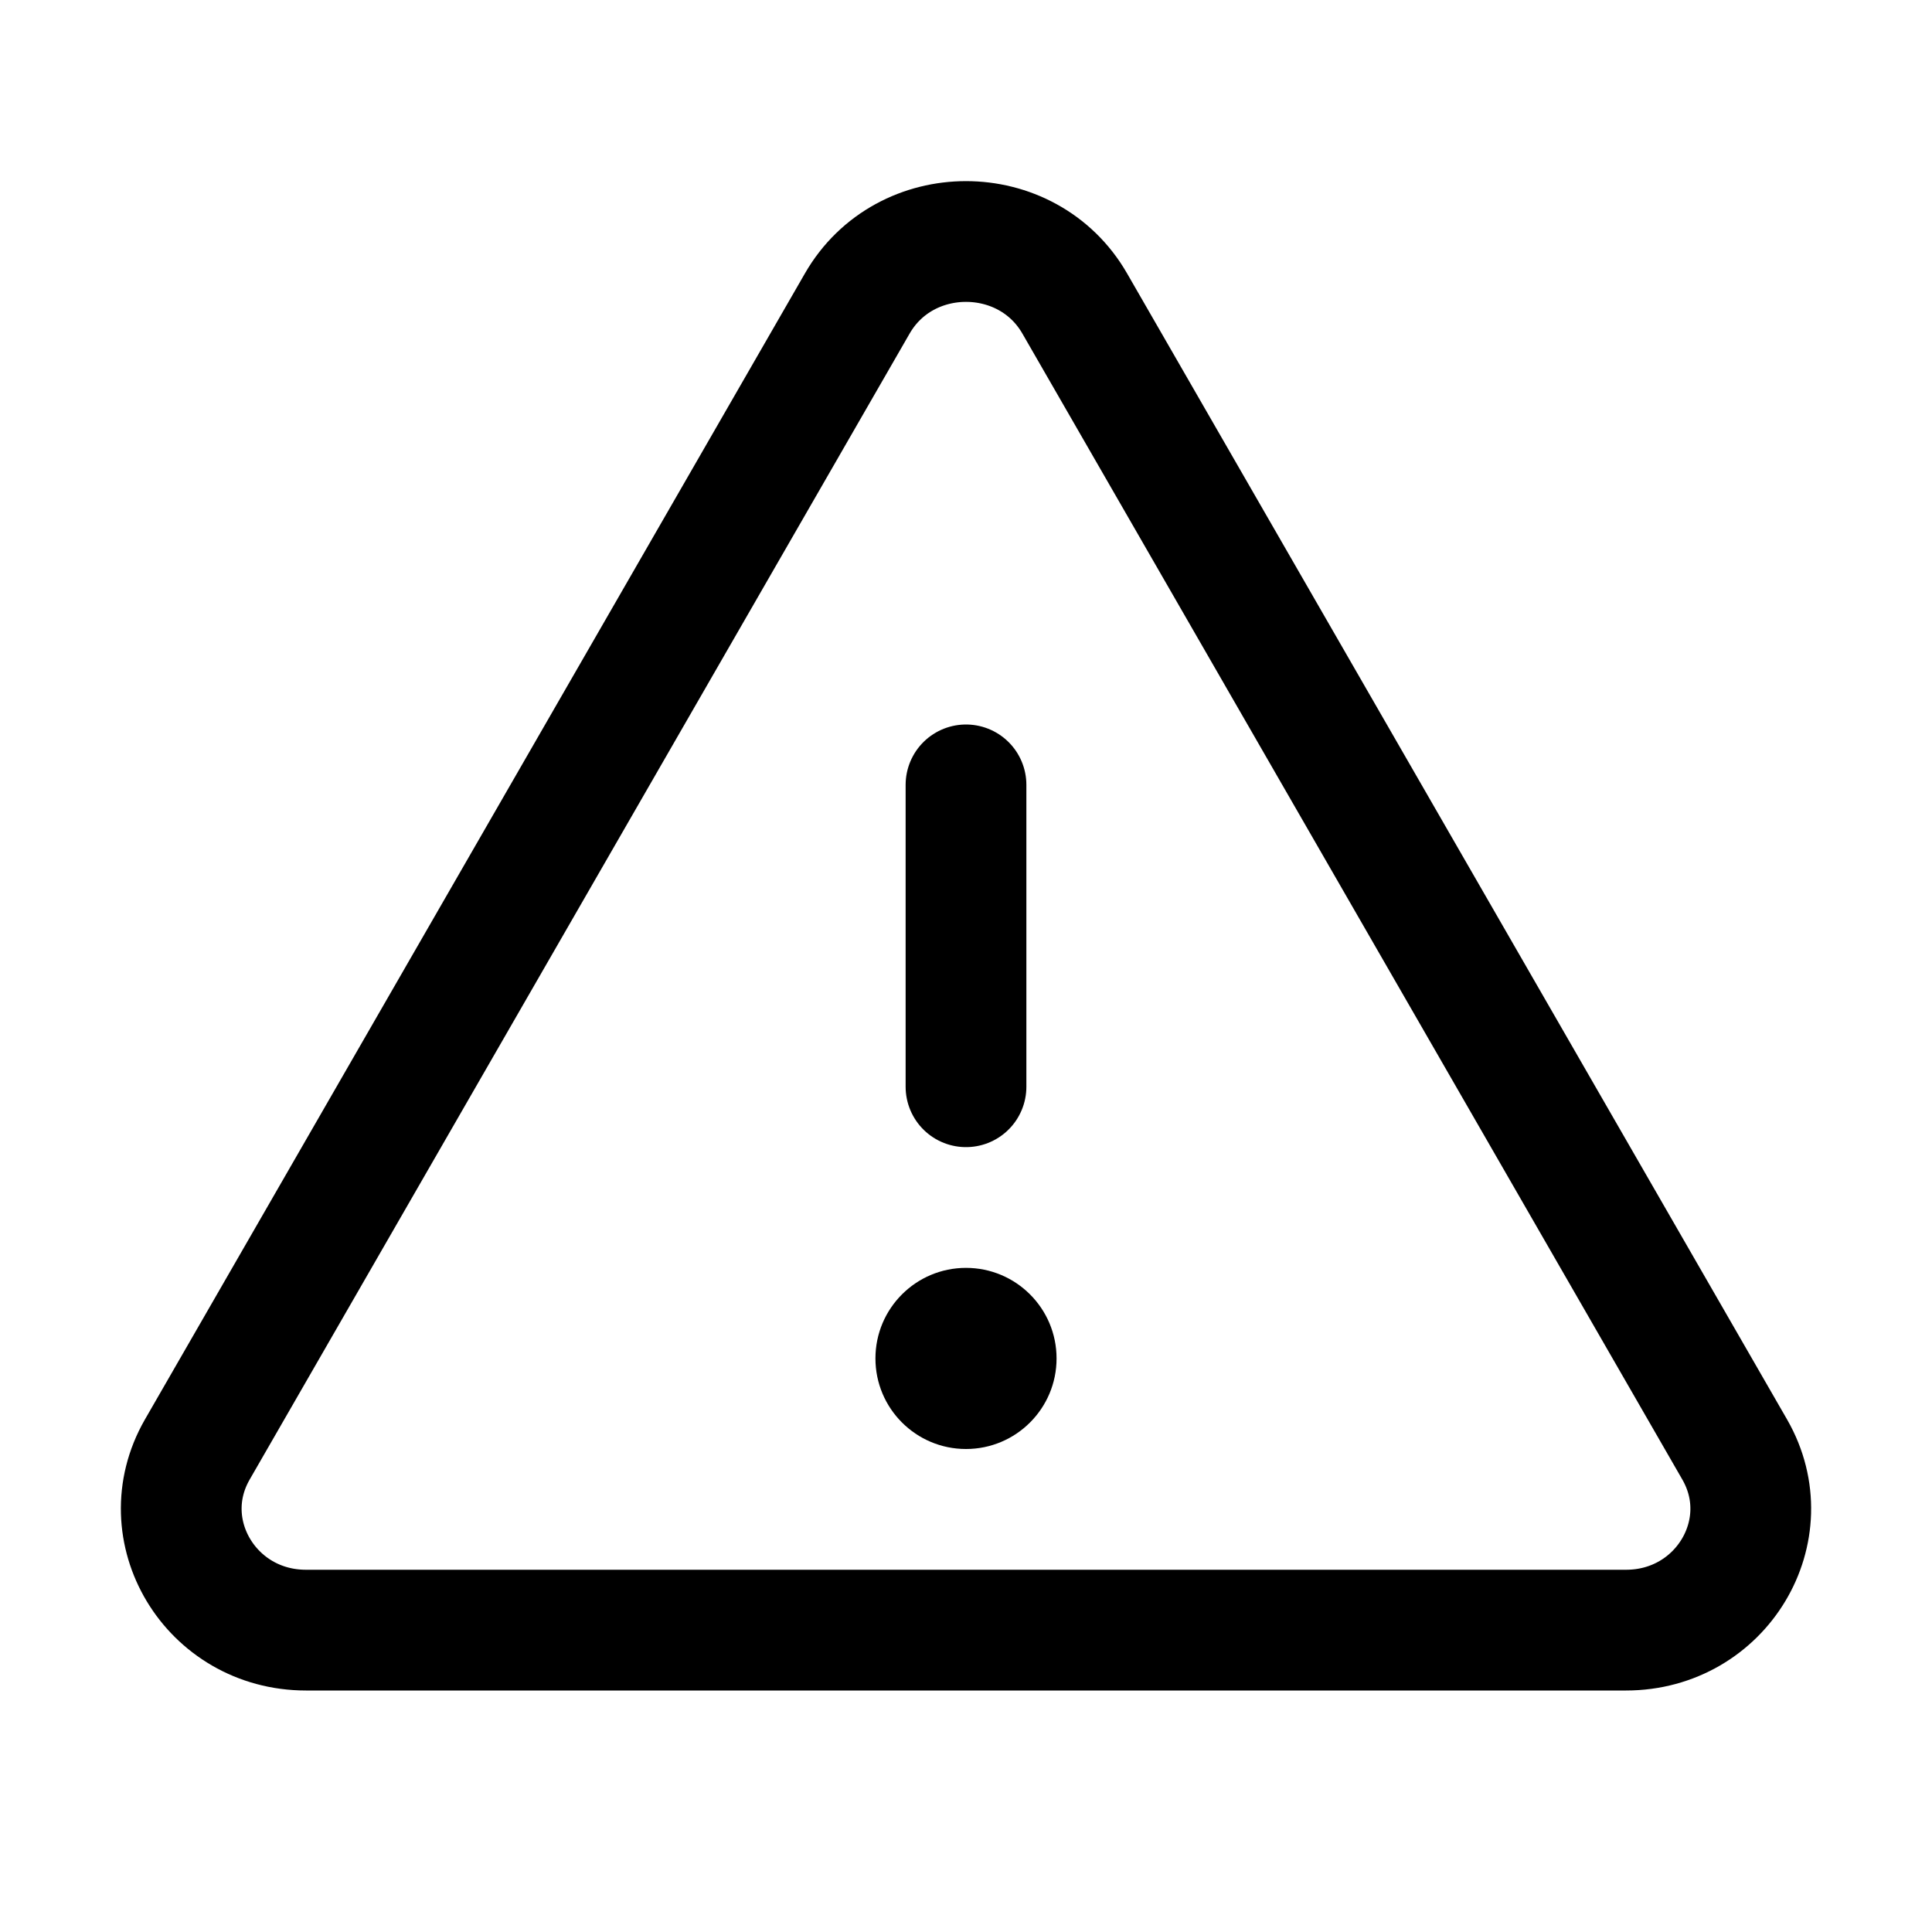
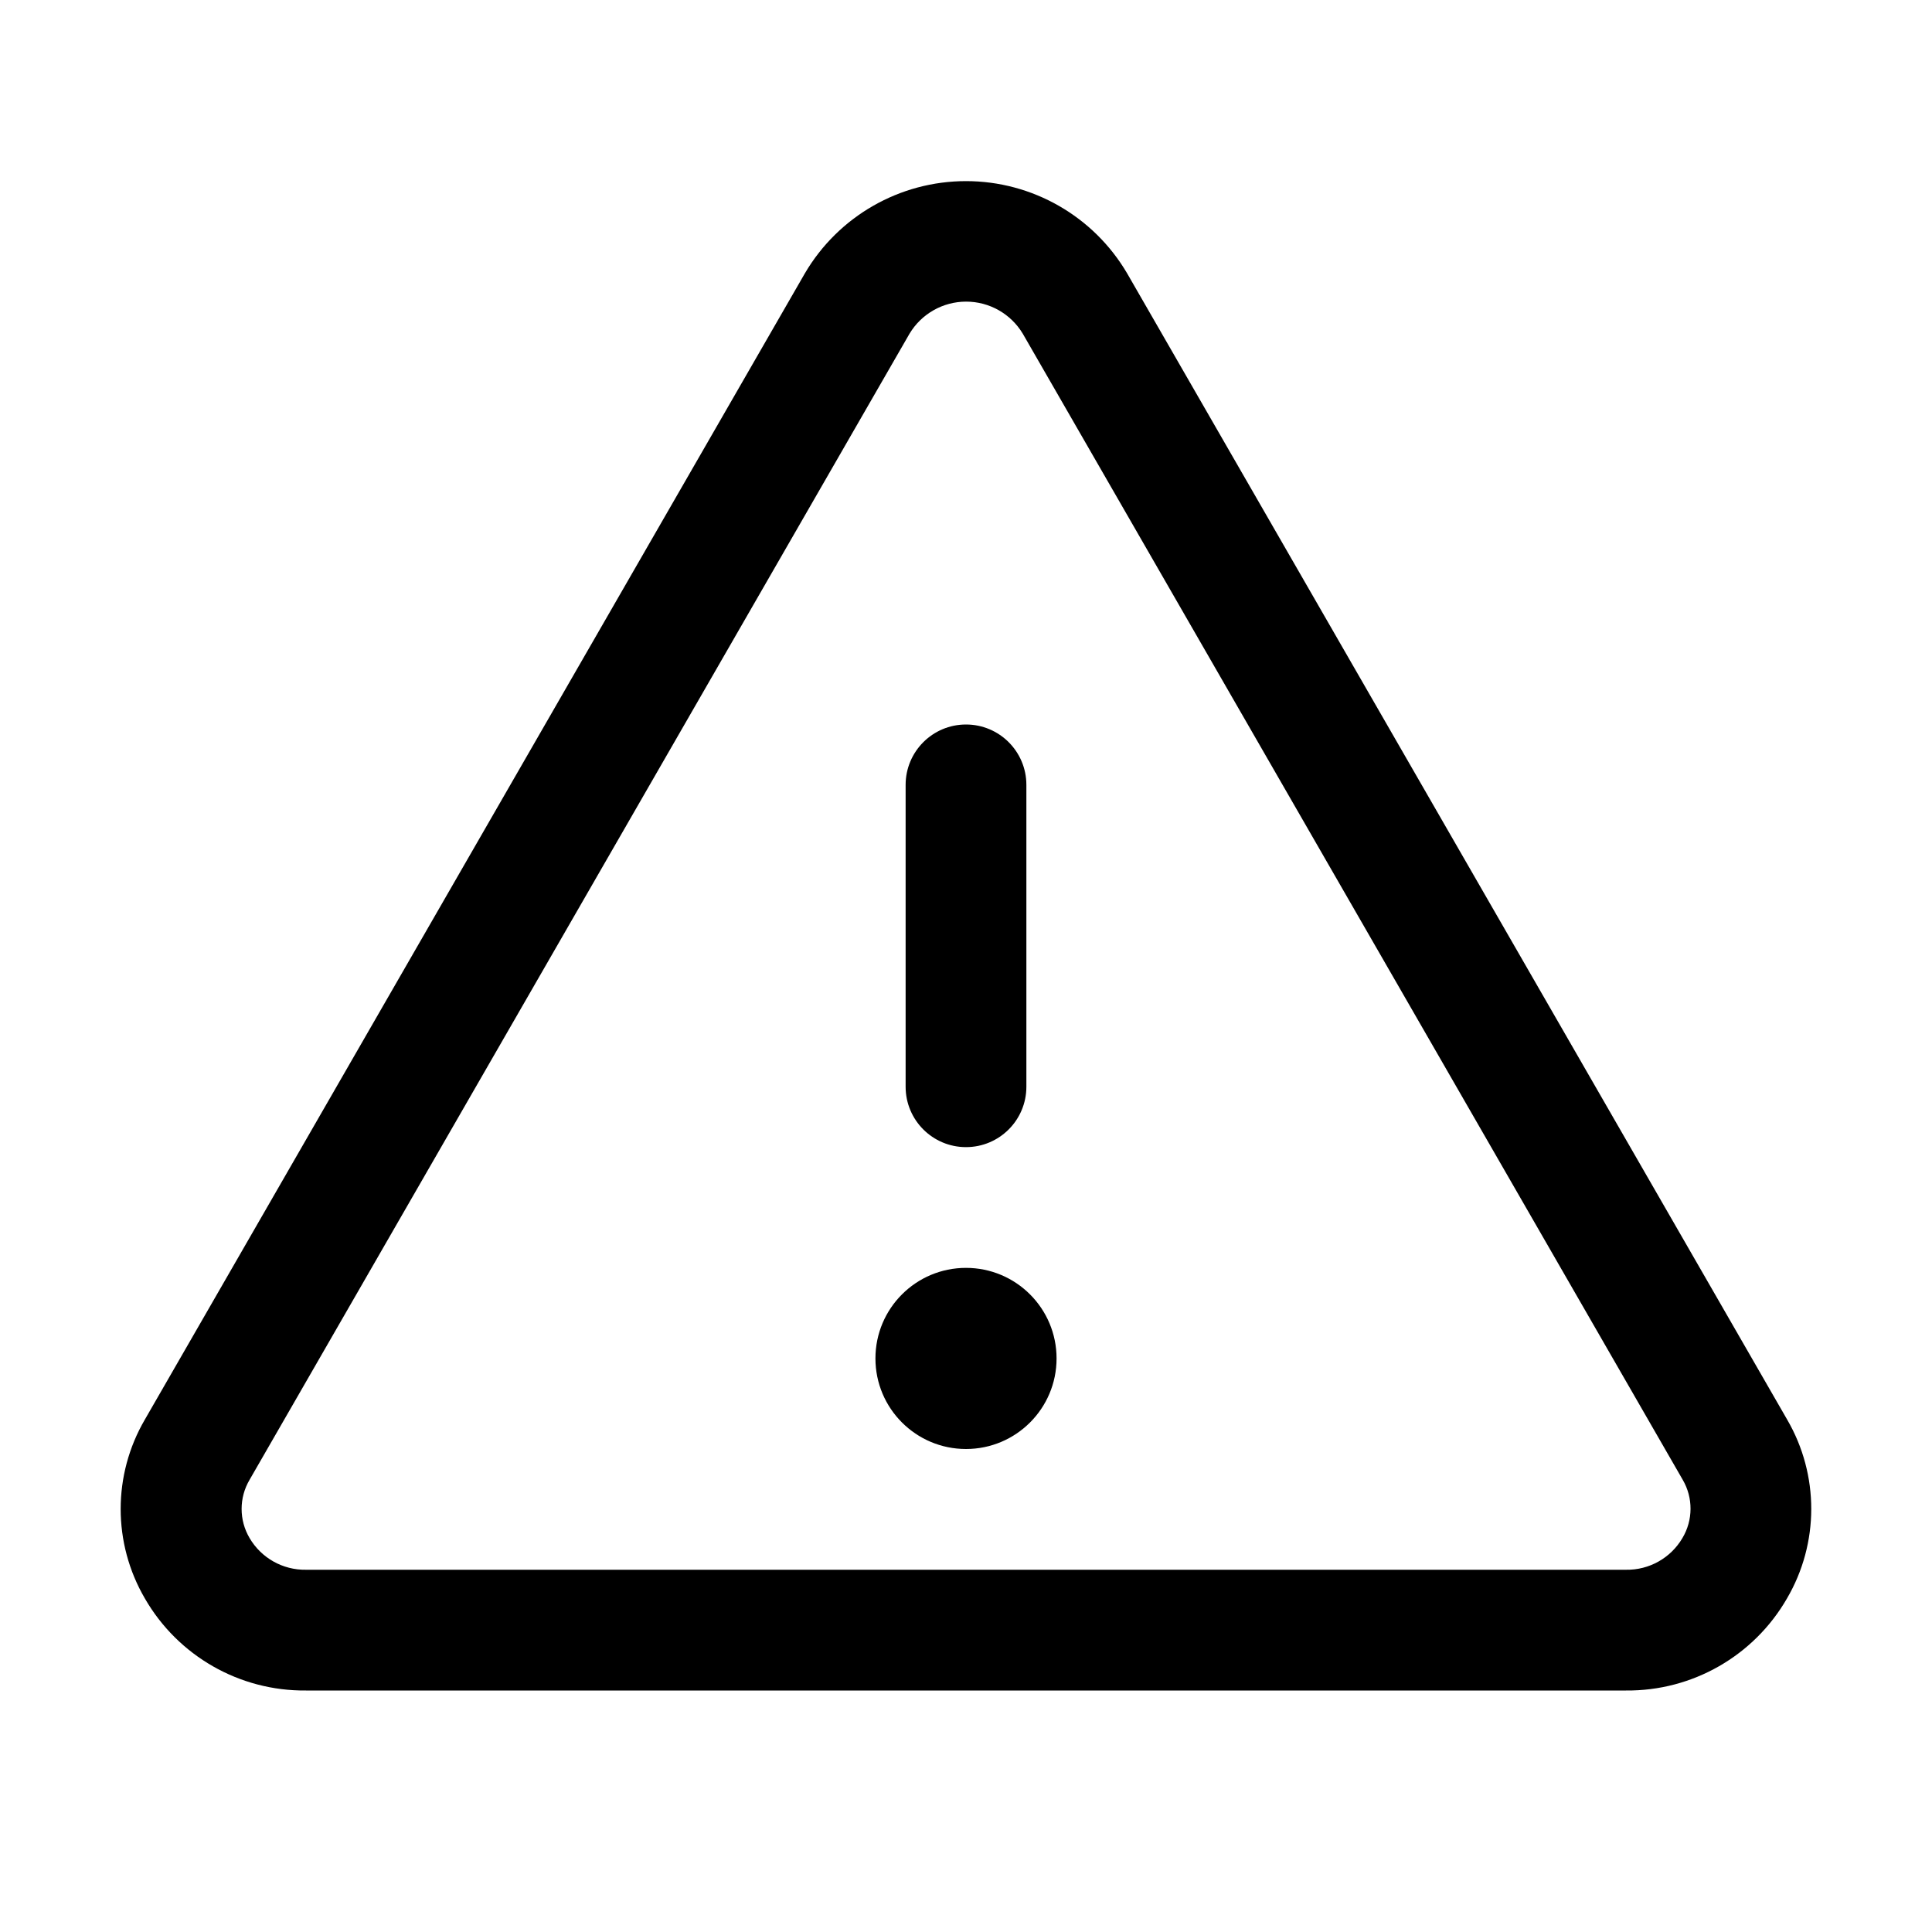
- <svg xmlns="http://www.w3.org/2000/svg" viewBox="0 0 256 256">
-   <rect width="256" height="256" fill="none" />
-   <path d="M142.41,40.22l87.46,151.87C236,202.79,228.08,216,215.46,216H40.54C27.92,216,20,202.79,26.13,192.09L113.59,40.22C119.89,29.26,136.11,29.26,142.41,40.22Z" fill="none" stroke="currentColor" stroke-linecap="round" stroke-linejoin="round" stroke-width="16" />
-   <line x1="128" y1="144" x2="128" y2="104" fill="none" stroke="currentColor" stroke-linecap="round" stroke-linejoin="round" stroke-width="16" />
-   <circle cx="128" cy="180" r="12" />
+ <svg xmlns="http://www.w3.org/2000/svg" viewBox="0 0 256 256" fill="currentColor">
+   <path d="M236.8,188.09,149.35,36.22h0a24.76,24.76,0,0,0-42.7,0L19.2,188.09a23.51,23.51,0,0,0,0,23.72A24.35,24.35,0,0,0,40.55,224h174.9a24.35,24.35,0,0,0,21.33-12.19A23.51,23.51,0,0,0,236.8,188.09ZM222.93,203.8a8.5,8.5,0,0,1-7.48,4.2H40.55a8.5,8.5,0,0,1-7.48-4.2,7.59,7.59,0,0,1,0-7.72L120.52,44.21a8.75,8.75,0,0,1,15,0l87.45,151.87A7.59,7.59,0,0,1,222.93,203.8ZM120,144V104a8,8,0,0,1,16,0v40a8,8,0,0,1-16,0Zm20,36a12,12,0,1,1-12-12A12,12,0,0,1,140,180Z" />
</svg>
